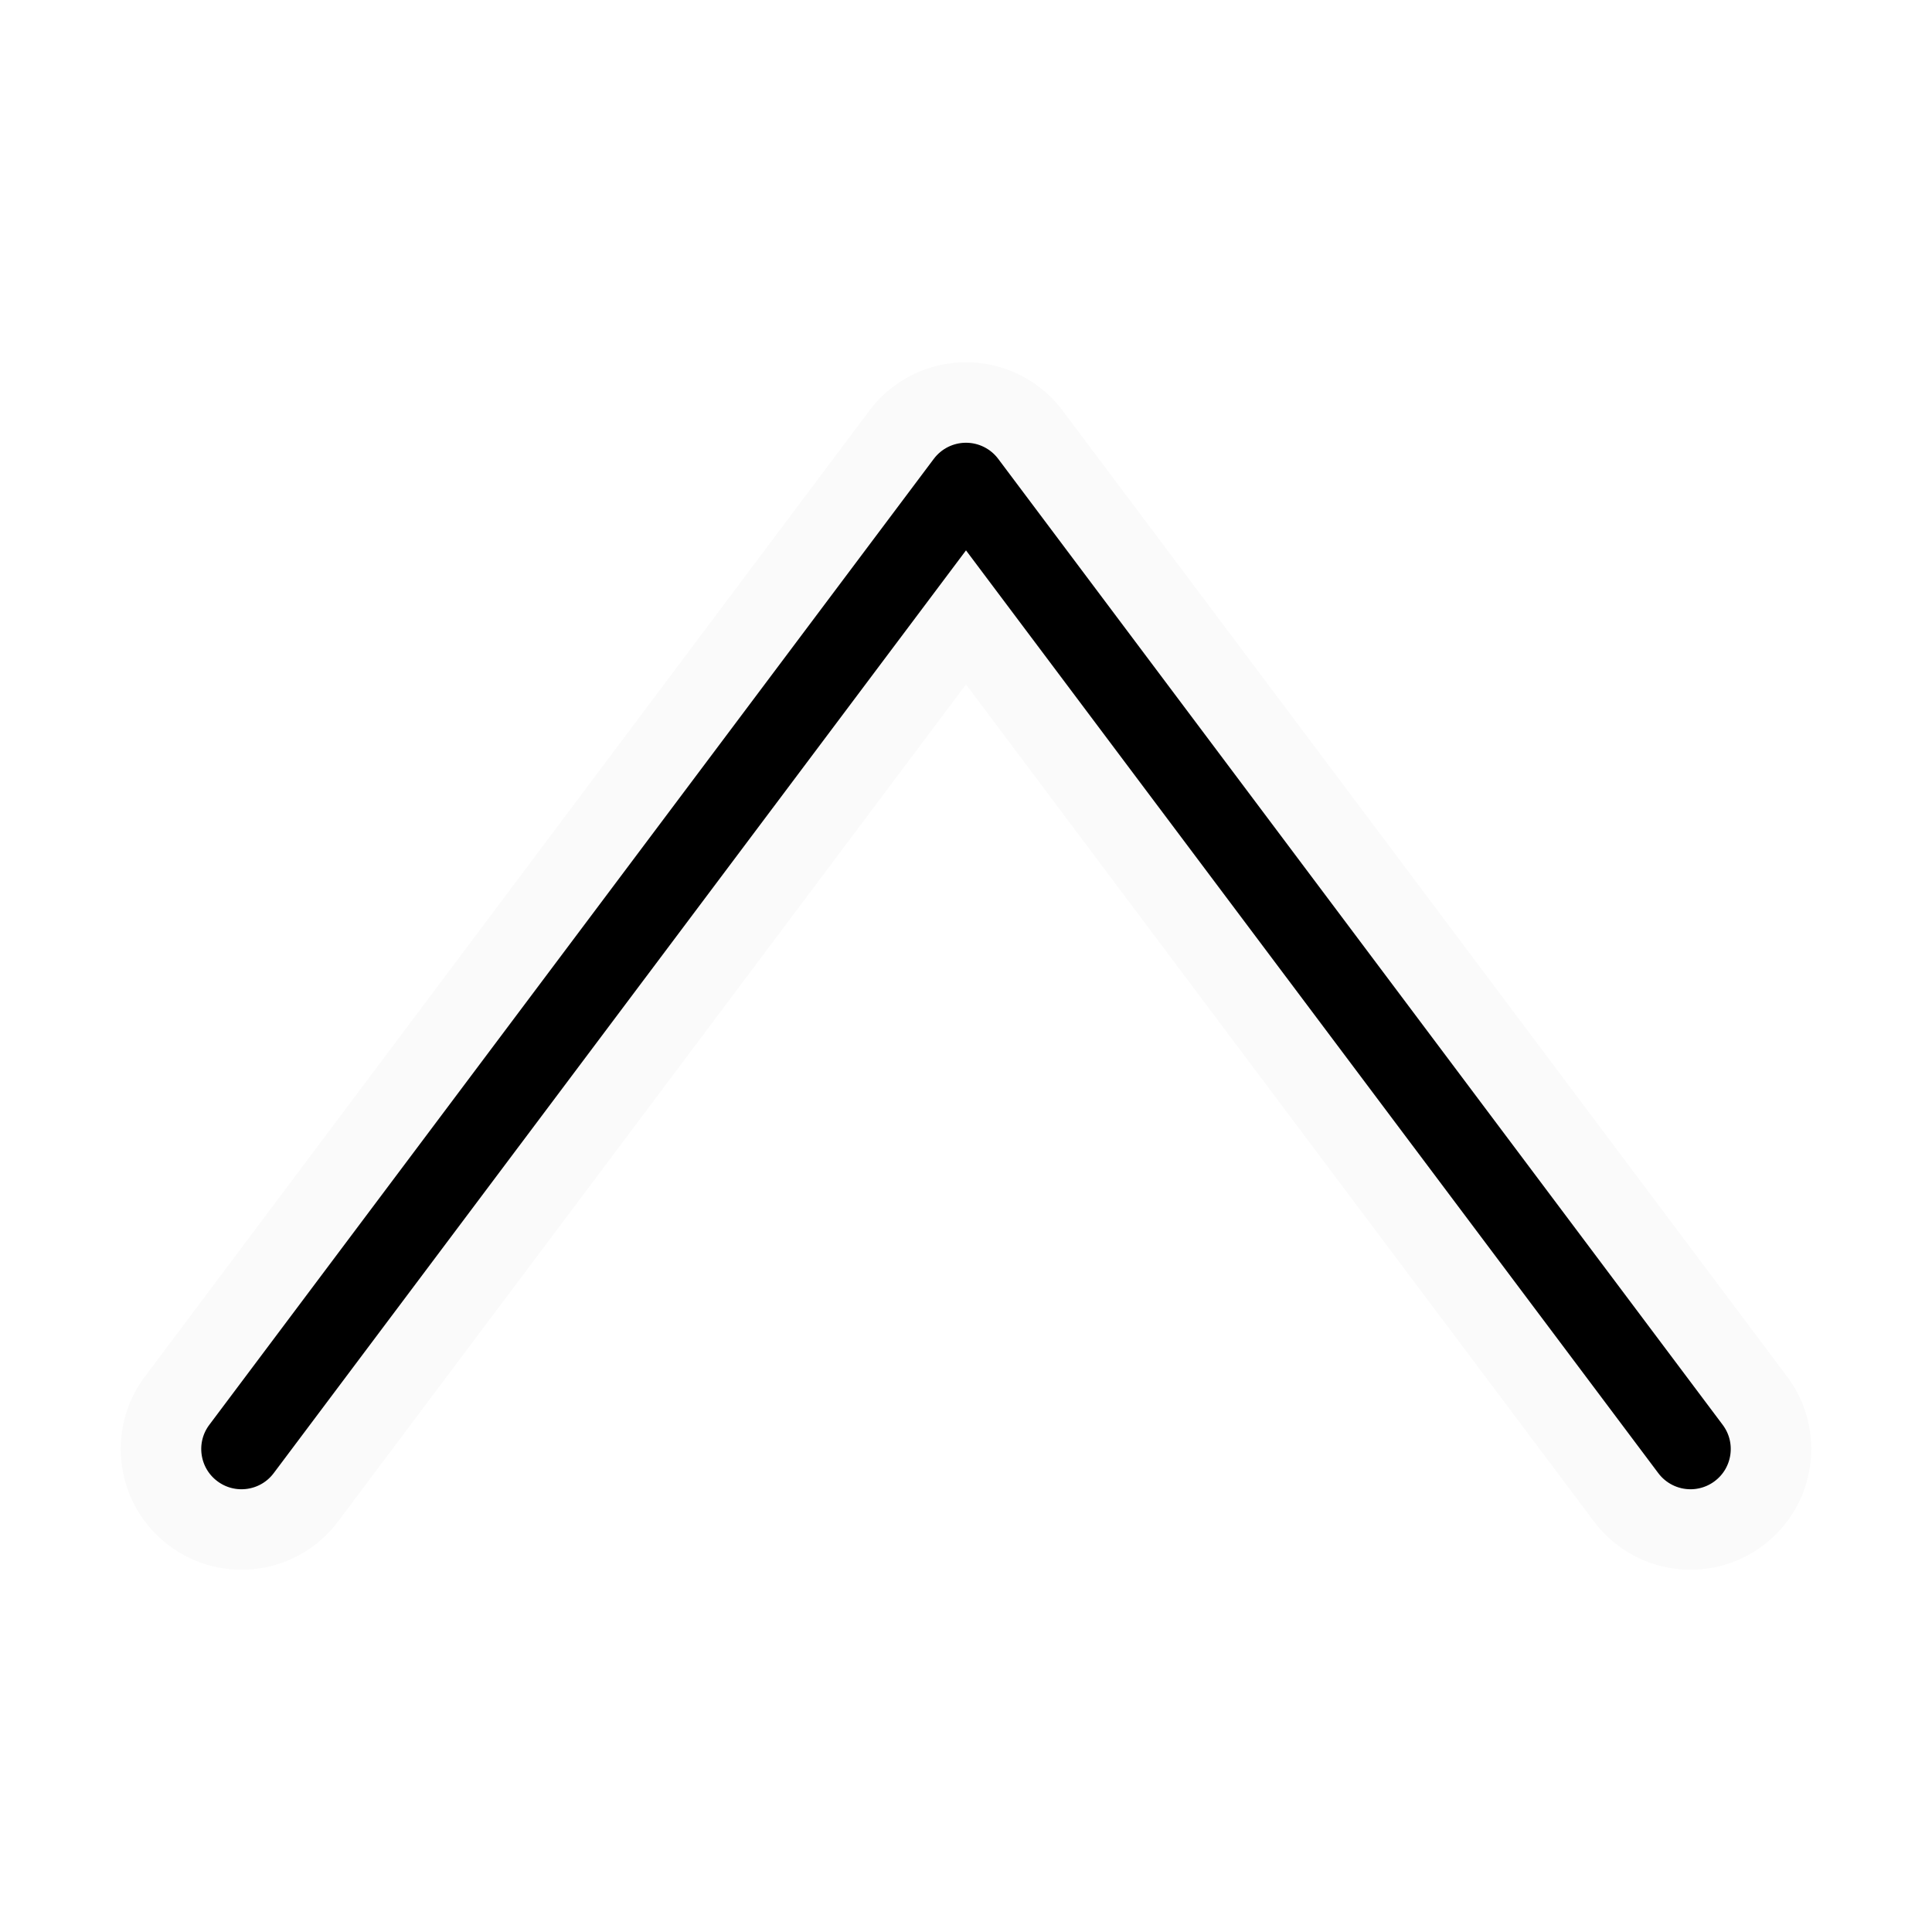
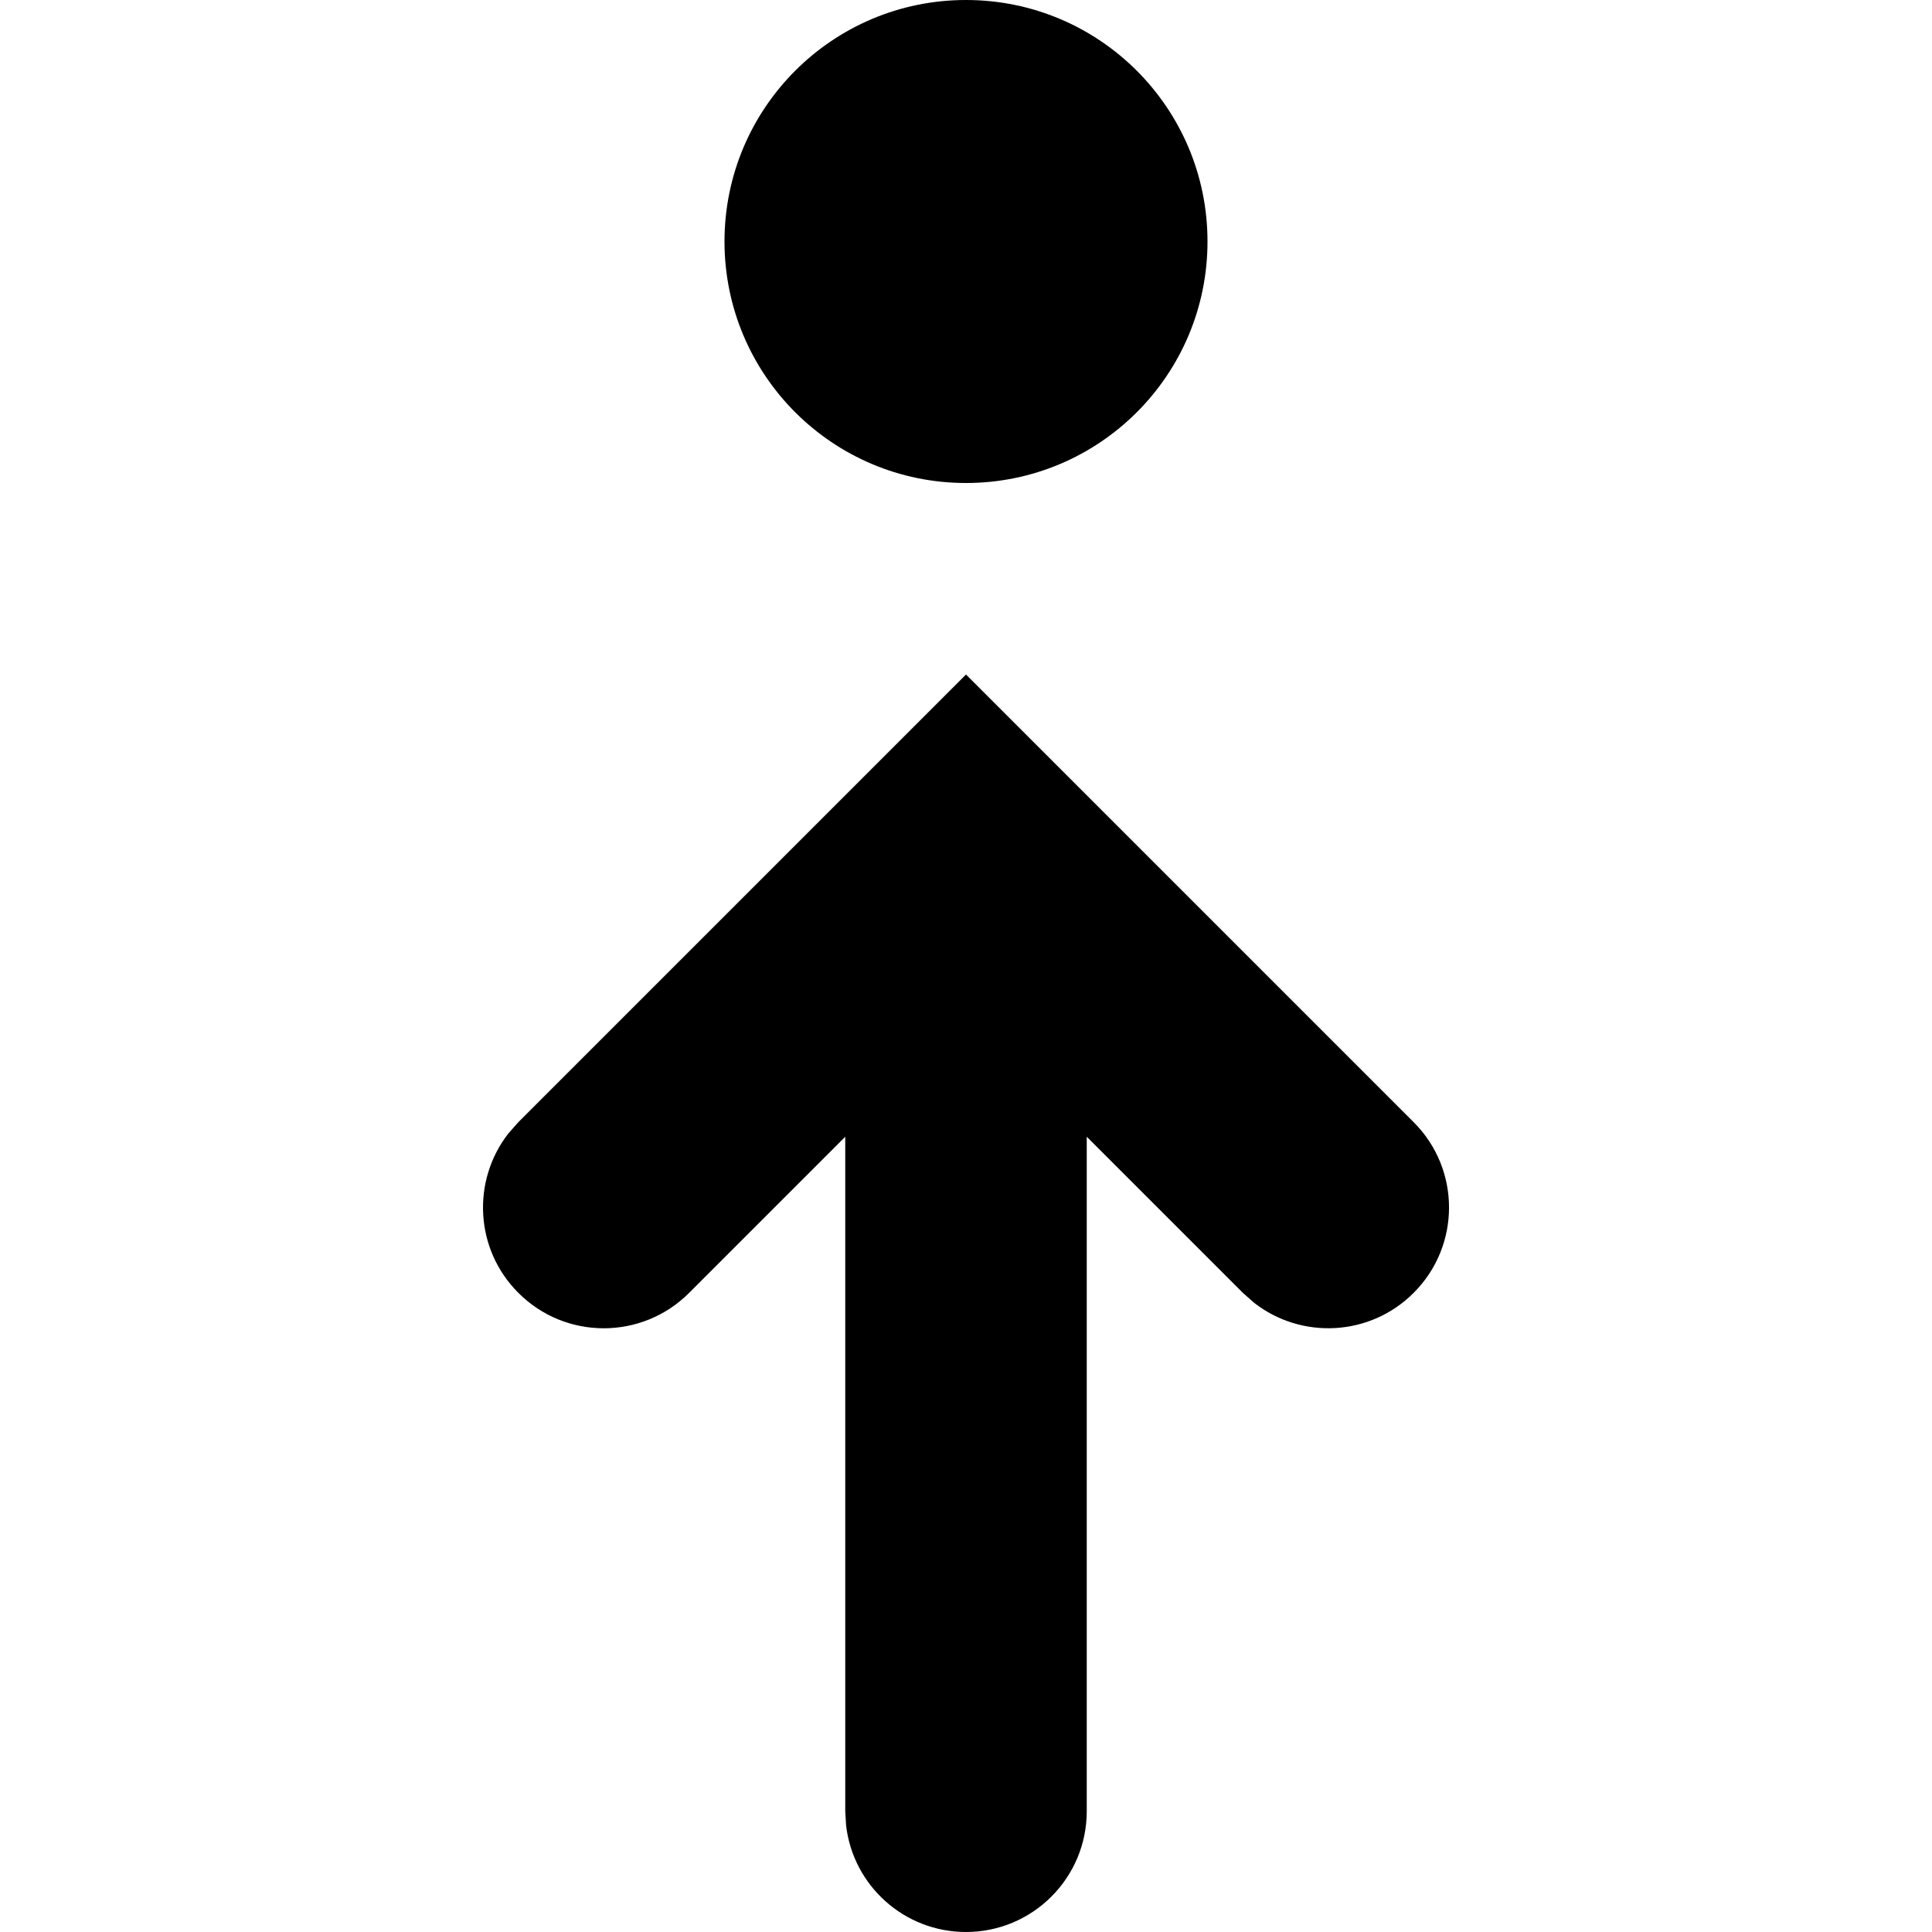
- <svg xmlns="http://www.w3.org/2000/svg" fill="#fafafa" width="800px" height="800px" viewBox="0 0 24 24" id="up-2" data-name="Flat Color" class="icon flat-color" stroke="#fafafa">
-   <g id="SVGRepo_bgCarrier" stroke-width="0" />
-   <g id="SVGRepo_tracerCarrier" stroke-linecap="round" stroke-linejoin="round" />
-   <g id="SVGRepo_iconCarrier">
-     <path id="primary" d="M21,19a1,1,0,0,1-.8-.4L12,7.67,3.8,18.6a1,1,0,1,1-1.6-1.2l9-12a1,1,0,0,1,1.6,0l9,12a1,1,0,0,1-.2,1.4A1,1,0,0,1,21,19Z" style="fill: #000000;" />
-   </g>
+ <svg xmlns="http://www.w3.org/2000/svg" width="800px" height="800px" viewBox="0 0 16 16">
+   <path fill="#000000" fill-rule="evenodd" d="M8,5.586 L11.707,9.293 C12.098,9.683 12.098,10.317 11.707,10.707 C11.347,11.068 10.779,11.095 10.387,10.79 L10.293,10.707 L9,9.414 L9,15 C9,15.552 8.552,16 8,16 C7.487,16 7.064,15.614 7.007,15.117 L7,15 L7,9.414 L5.707,10.707 C5.317,11.098 4.683,11.098 4.293,10.707 C3.932,10.347 3.905,9.779 4.21,9.387 L4.293,9.293 L8,5.586 Z M8,0 C9.105,0 10,0.895 10,2 C10,3.105 9.105,4 8,4 C6.895,4 6,3.105 6,2 C6,0.895 6.895,0 8,0 Z" />
</svg>
